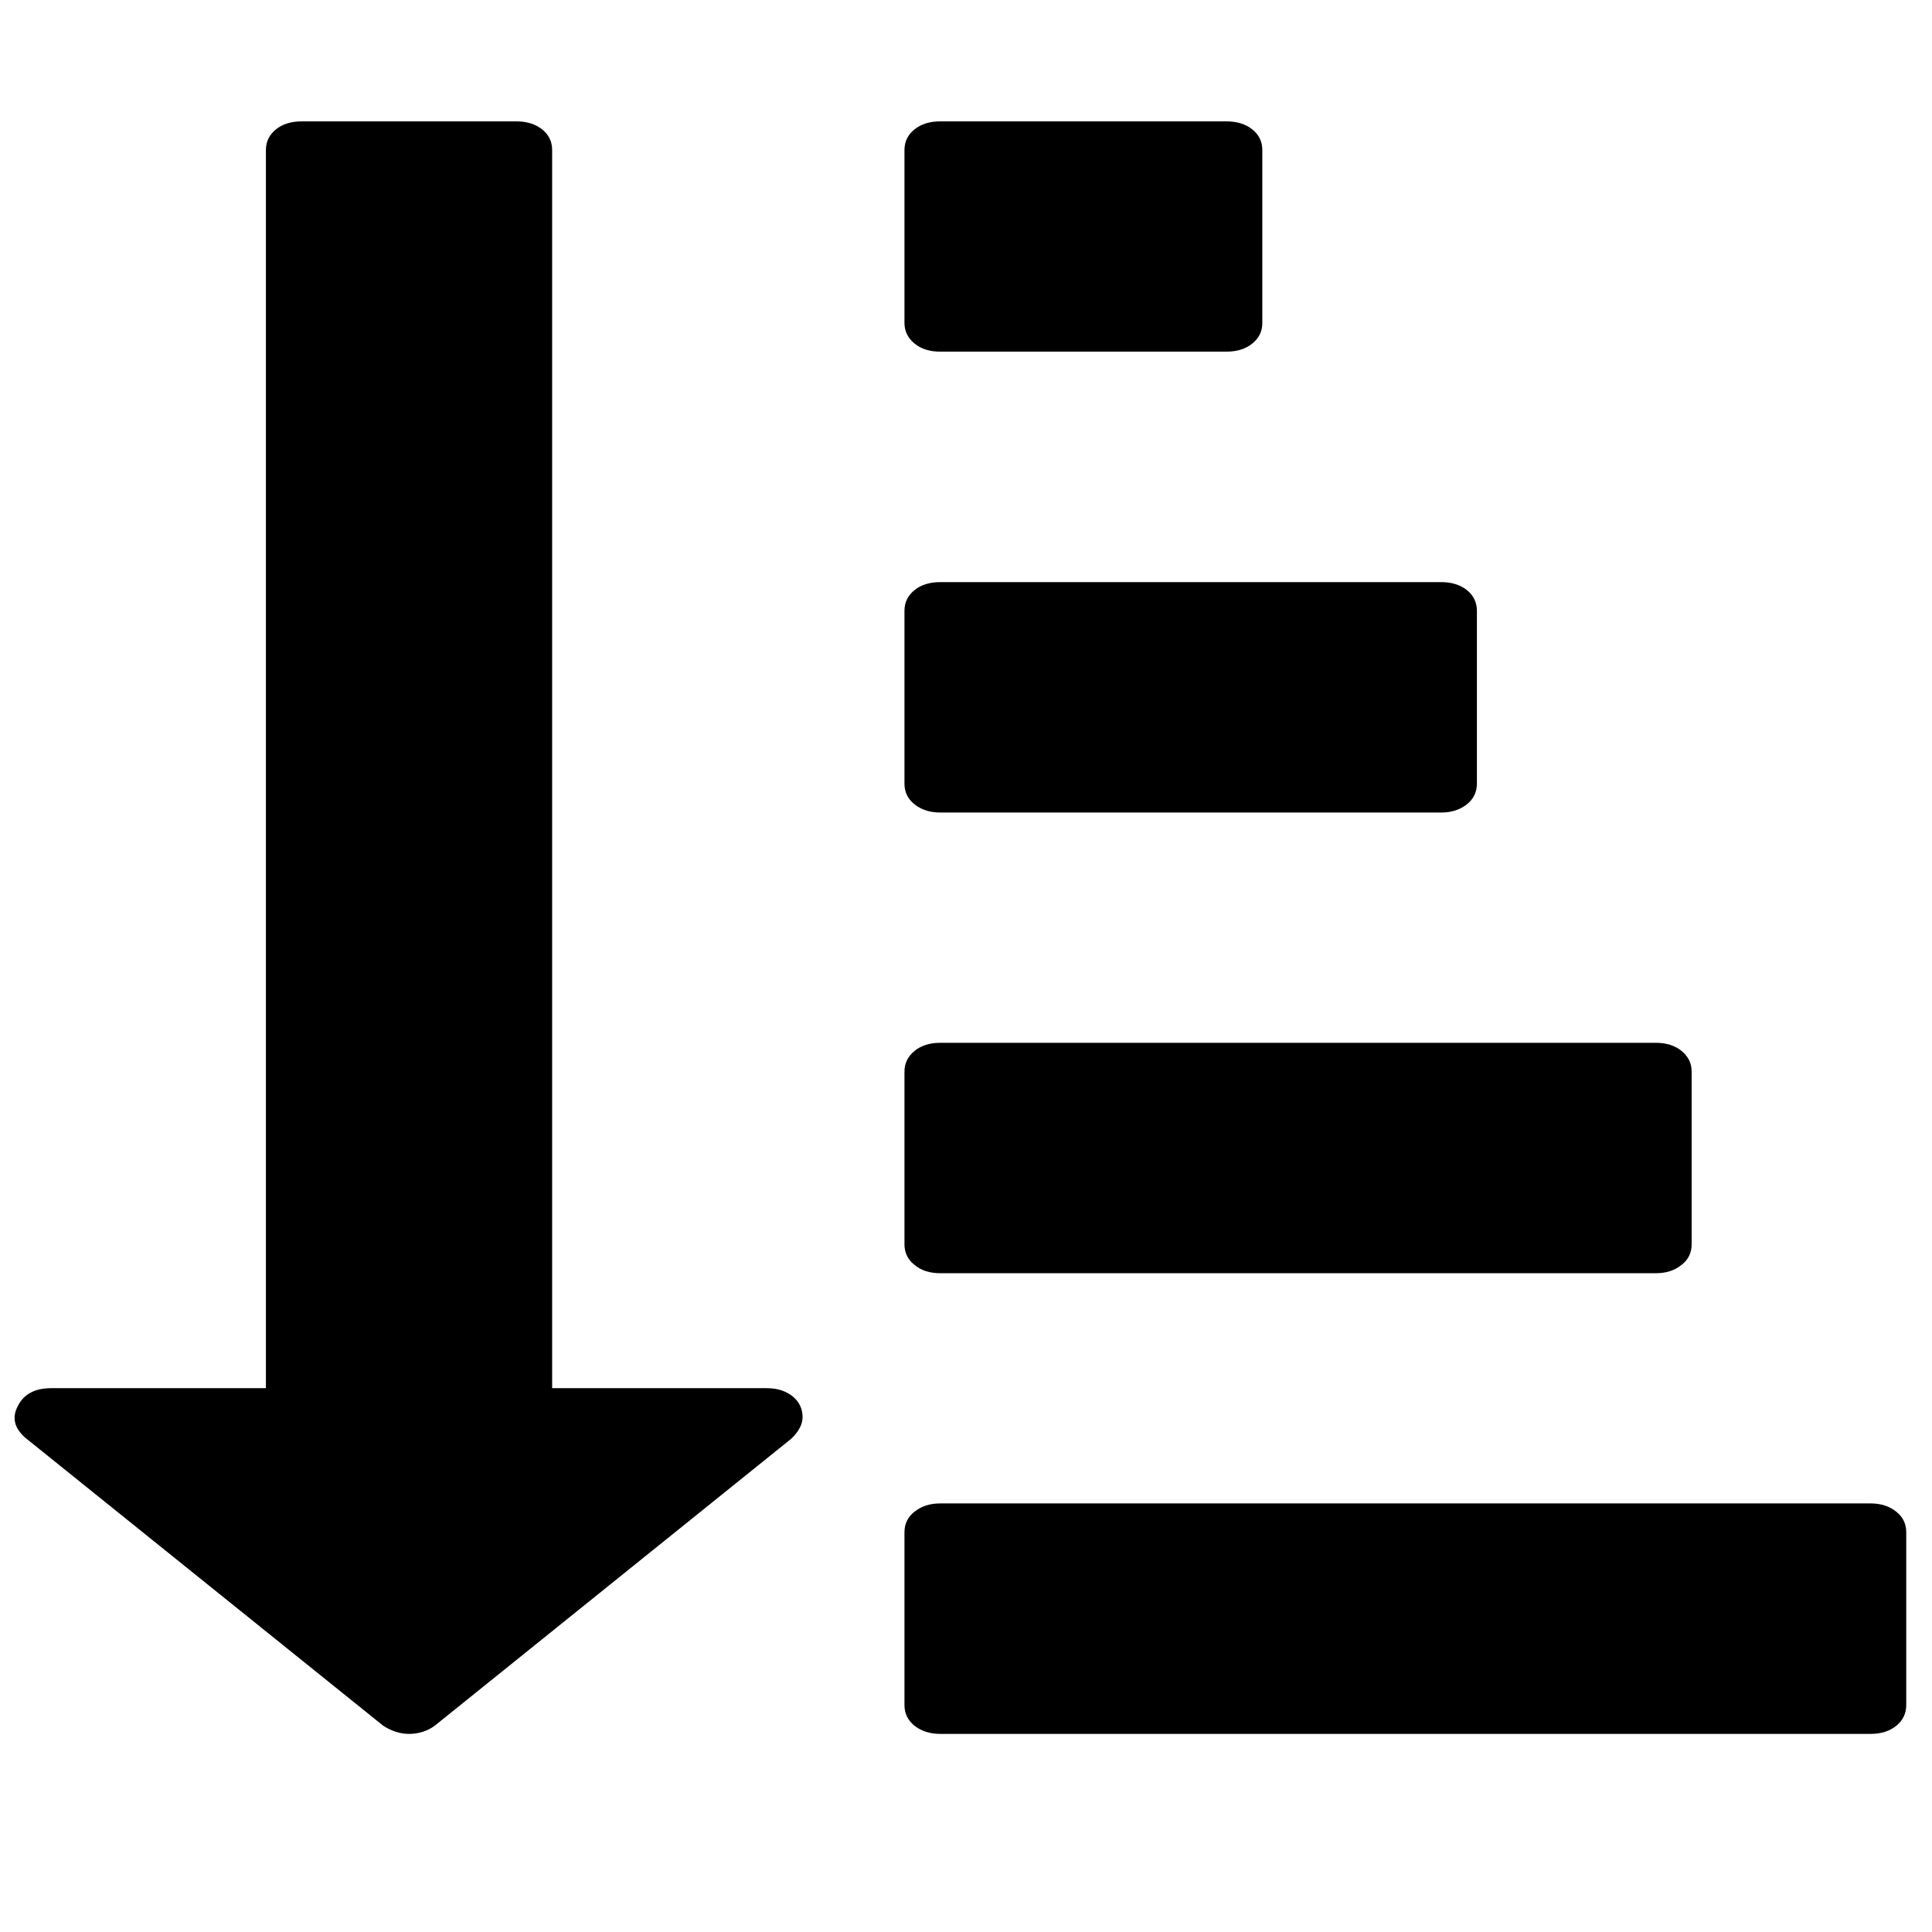
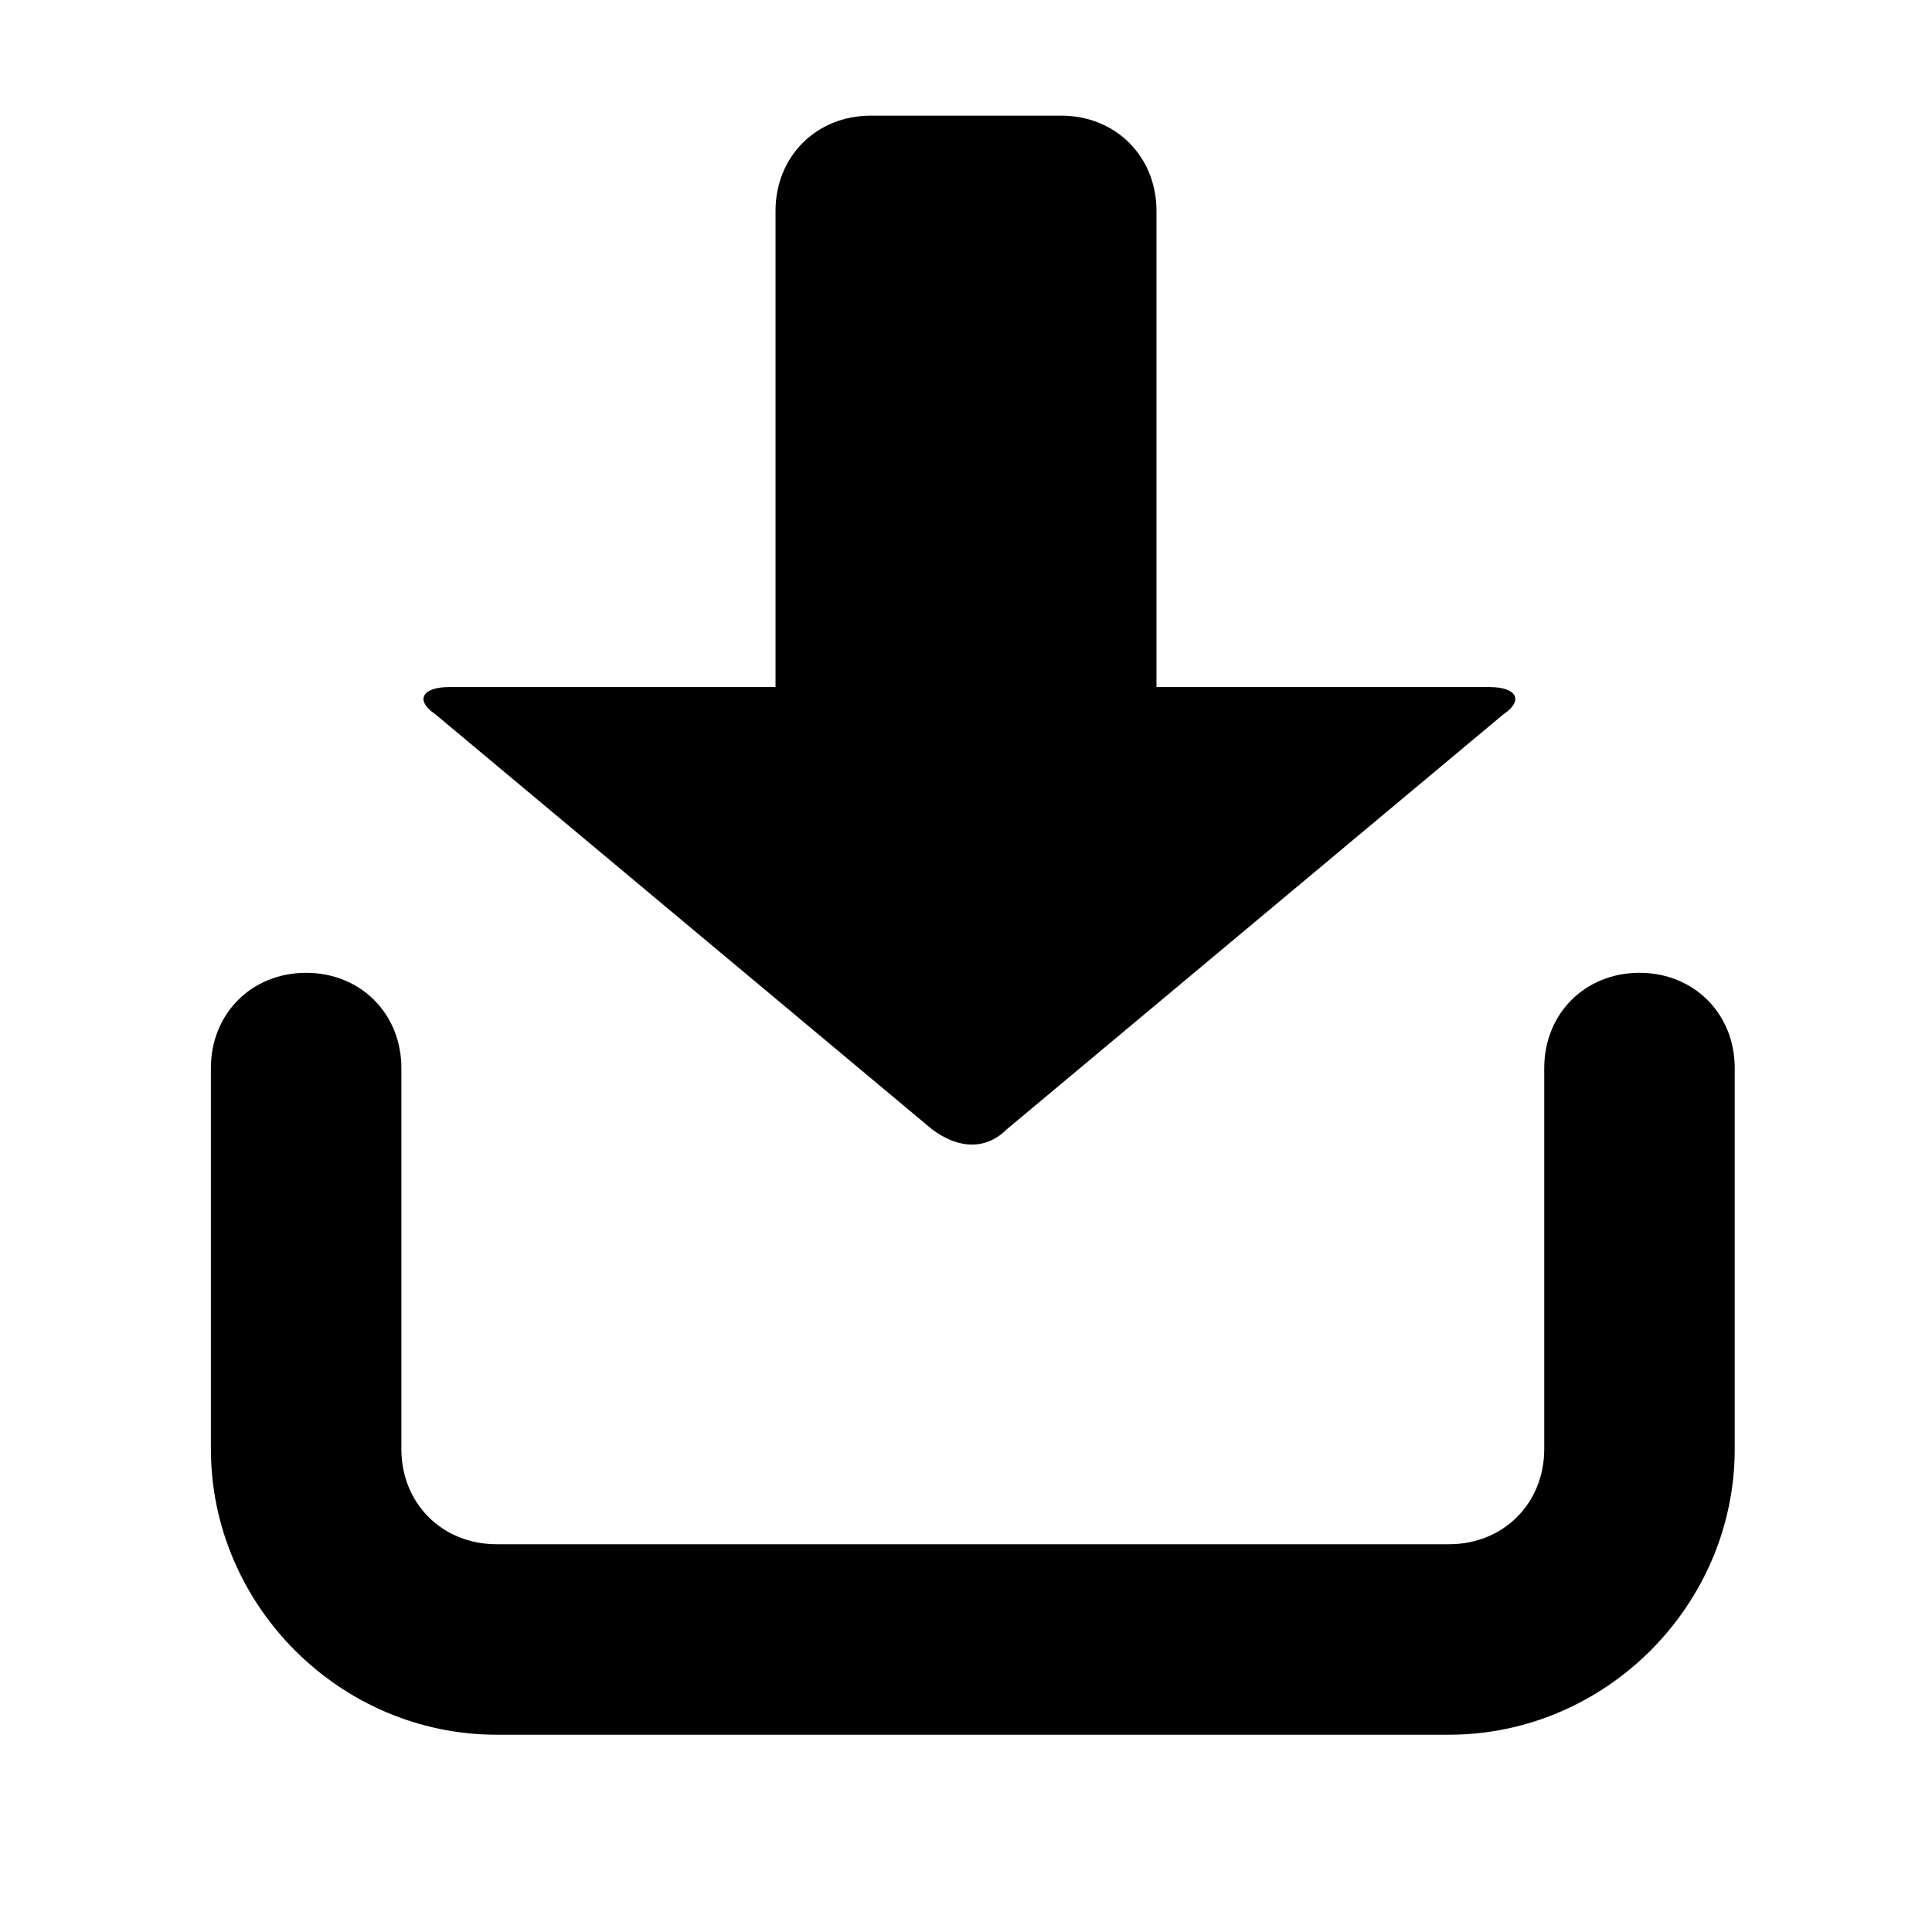
- <svg xmlns="http://www.w3.org/2000/svg" version="1.1" id="圖層_1" x="0px" y="0px" width="28.35px" height="28.35px" viewBox="0 0 28.35 28.35" enable-background="new 0 0 28.35 28.35" xml:space="preserve">
+ <svg xmlns="http://www.w3.org/2000/svg" version="1.1" id="圖層_1" x="0px" y="0px" viewBox="0 0 28.4 28.4" style="enable-background:new 0 0 28.4 28.4;" xml:space="preserve">
  <g id="Livello_1_1_">
</g>
  <g>
-     <g>
-       <path d="M13.797,11.923h7.351c0.154,0,0.277-0.042,0.378-0.121c0.098-0.079,0.146-0.18,0.146-0.304V8.965    c0-0.126-0.049-0.226-0.146-0.306c-0.101-0.078-0.224-0.117-0.378-0.117h-7.351c-0.154,0-0.281,0.039-0.377,0.117    c-0.099,0.08-0.148,0.18-0.148,0.306v2.534c0,0.124,0.049,0.225,0.148,0.304C13.516,11.88,13.643,11.923,13.797,11.923z" />
-       <path d="M13.797,5.16h4.199c0.154,0,0.282-0.039,0.379-0.118c0.1-0.08,0.148-0.181,0.148-0.303V2.201    c0-0.123-0.049-0.225-0.148-0.303c-0.097-0.078-0.224-0.117-0.379-0.117h-4.199c-0.154,0-0.278,0.038-0.377,0.117    c-0.099,0.079-0.148,0.18-0.148,0.303v2.537c0,0.123,0.049,0.222,0.148,0.303S13.643,5.16,13.797,5.16z" />
-       <path d="M11.252,20.37h-3.15V2.201c0-0.123-0.049-0.225-0.147-0.303C7.856,1.821,7.731,1.781,7.578,1.781H4.427    c-0.152,0-0.279,0.038-0.378,0.117c-0.097,0.079-0.147,0.18-0.147,0.303V20.37H0.75c-0.239,0-0.403,0.088-0.49,0.265    c-0.088,0.169-0.049,0.322,0.113,0.464l5.251,4.225c0.12,0.077,0.247,0.119,0.377,0.119c0.141,0,0.269-0.04,0.377-0.119    l5.234-4.213c0.109-0.105,0.165-0.212,0.165-0.317c0-0.122-0.05-0.226-0.147-0.305C11.53,20.41,11.406,20.37,11.252,20.37z" />
-       <path d="M27.825,22.182c-0.098-0.079-0.224-0.121-0.376-0.121H13.797c-0.154,0-0.278,0.042-0.377,0.121    c-0.099,0.076-0.148,0.179-0.148,0.302v2.534c0,0.126,0.049,0.225,0.148,0.306c0.098,0.077,0.223,0.119,0.377,0.119h13.653    c0.152,0,0.278-0.04,0.376-0.119c0.098-0.081,0.146-0.18,0.146-0.306v-2.534C27.972,22.361,27.923,22.258,27.825,22.182z" />
-       <path d="M13.797,18.683h10.501c0.151,0,0.276-0.04,0.377-0.122c0.1-0.076,0.148-0.18,0.148-0.302v-2.532    c0-0.126-0.049-0.224-0.148-0.306c-0.098-0.079-0.225-0.119-0.377-0.119H13.797c-0.154,0-0.281,0.04-0.377,0.119    c-0.099,0.082-0.148,0.18-0.148,0.306v2.532c0,0.122,0.049,0.226,0.148,0.302C13.516,18.643,13.643,18.683,13.797,18.683z" />
-     </g>
+     <path d="M14.8,16.6l7.3-6.1c0.3-0.2,0.2-0.4-0.2-0.4h-4.9v-7c0-0.8-0.6-1.4-1.4-1.4h-2.8c-0.8,0-1.4,0.6-1.4,1.4v7H6.6   c-0.4,0-0.5,0.2-0.2,0.4l7.3,6.1C14.1,16.9,14.5,16.9,14.8,16.6z" />
+     <path d="M3.1,21.3v-5.6c0-0.8,0.6-1.4,1.4-1.4s1.4,0.6,1.4,1.4v5.6c0,0.8,0.6,1.4,1.4,1.4h14c0.8,0,1.4-0.6,1.4-1.4v-5.6   c0-0.8,0.6-1.4,1.4-1.4c0.8,0,1.4,0.6,1.4,1.4v5.6c0,2.3-1.9,4.2-4.2,4.2h-14C5,25.5,3.1,23.6,3.1,21.3z" />
  </g>
</svg>
